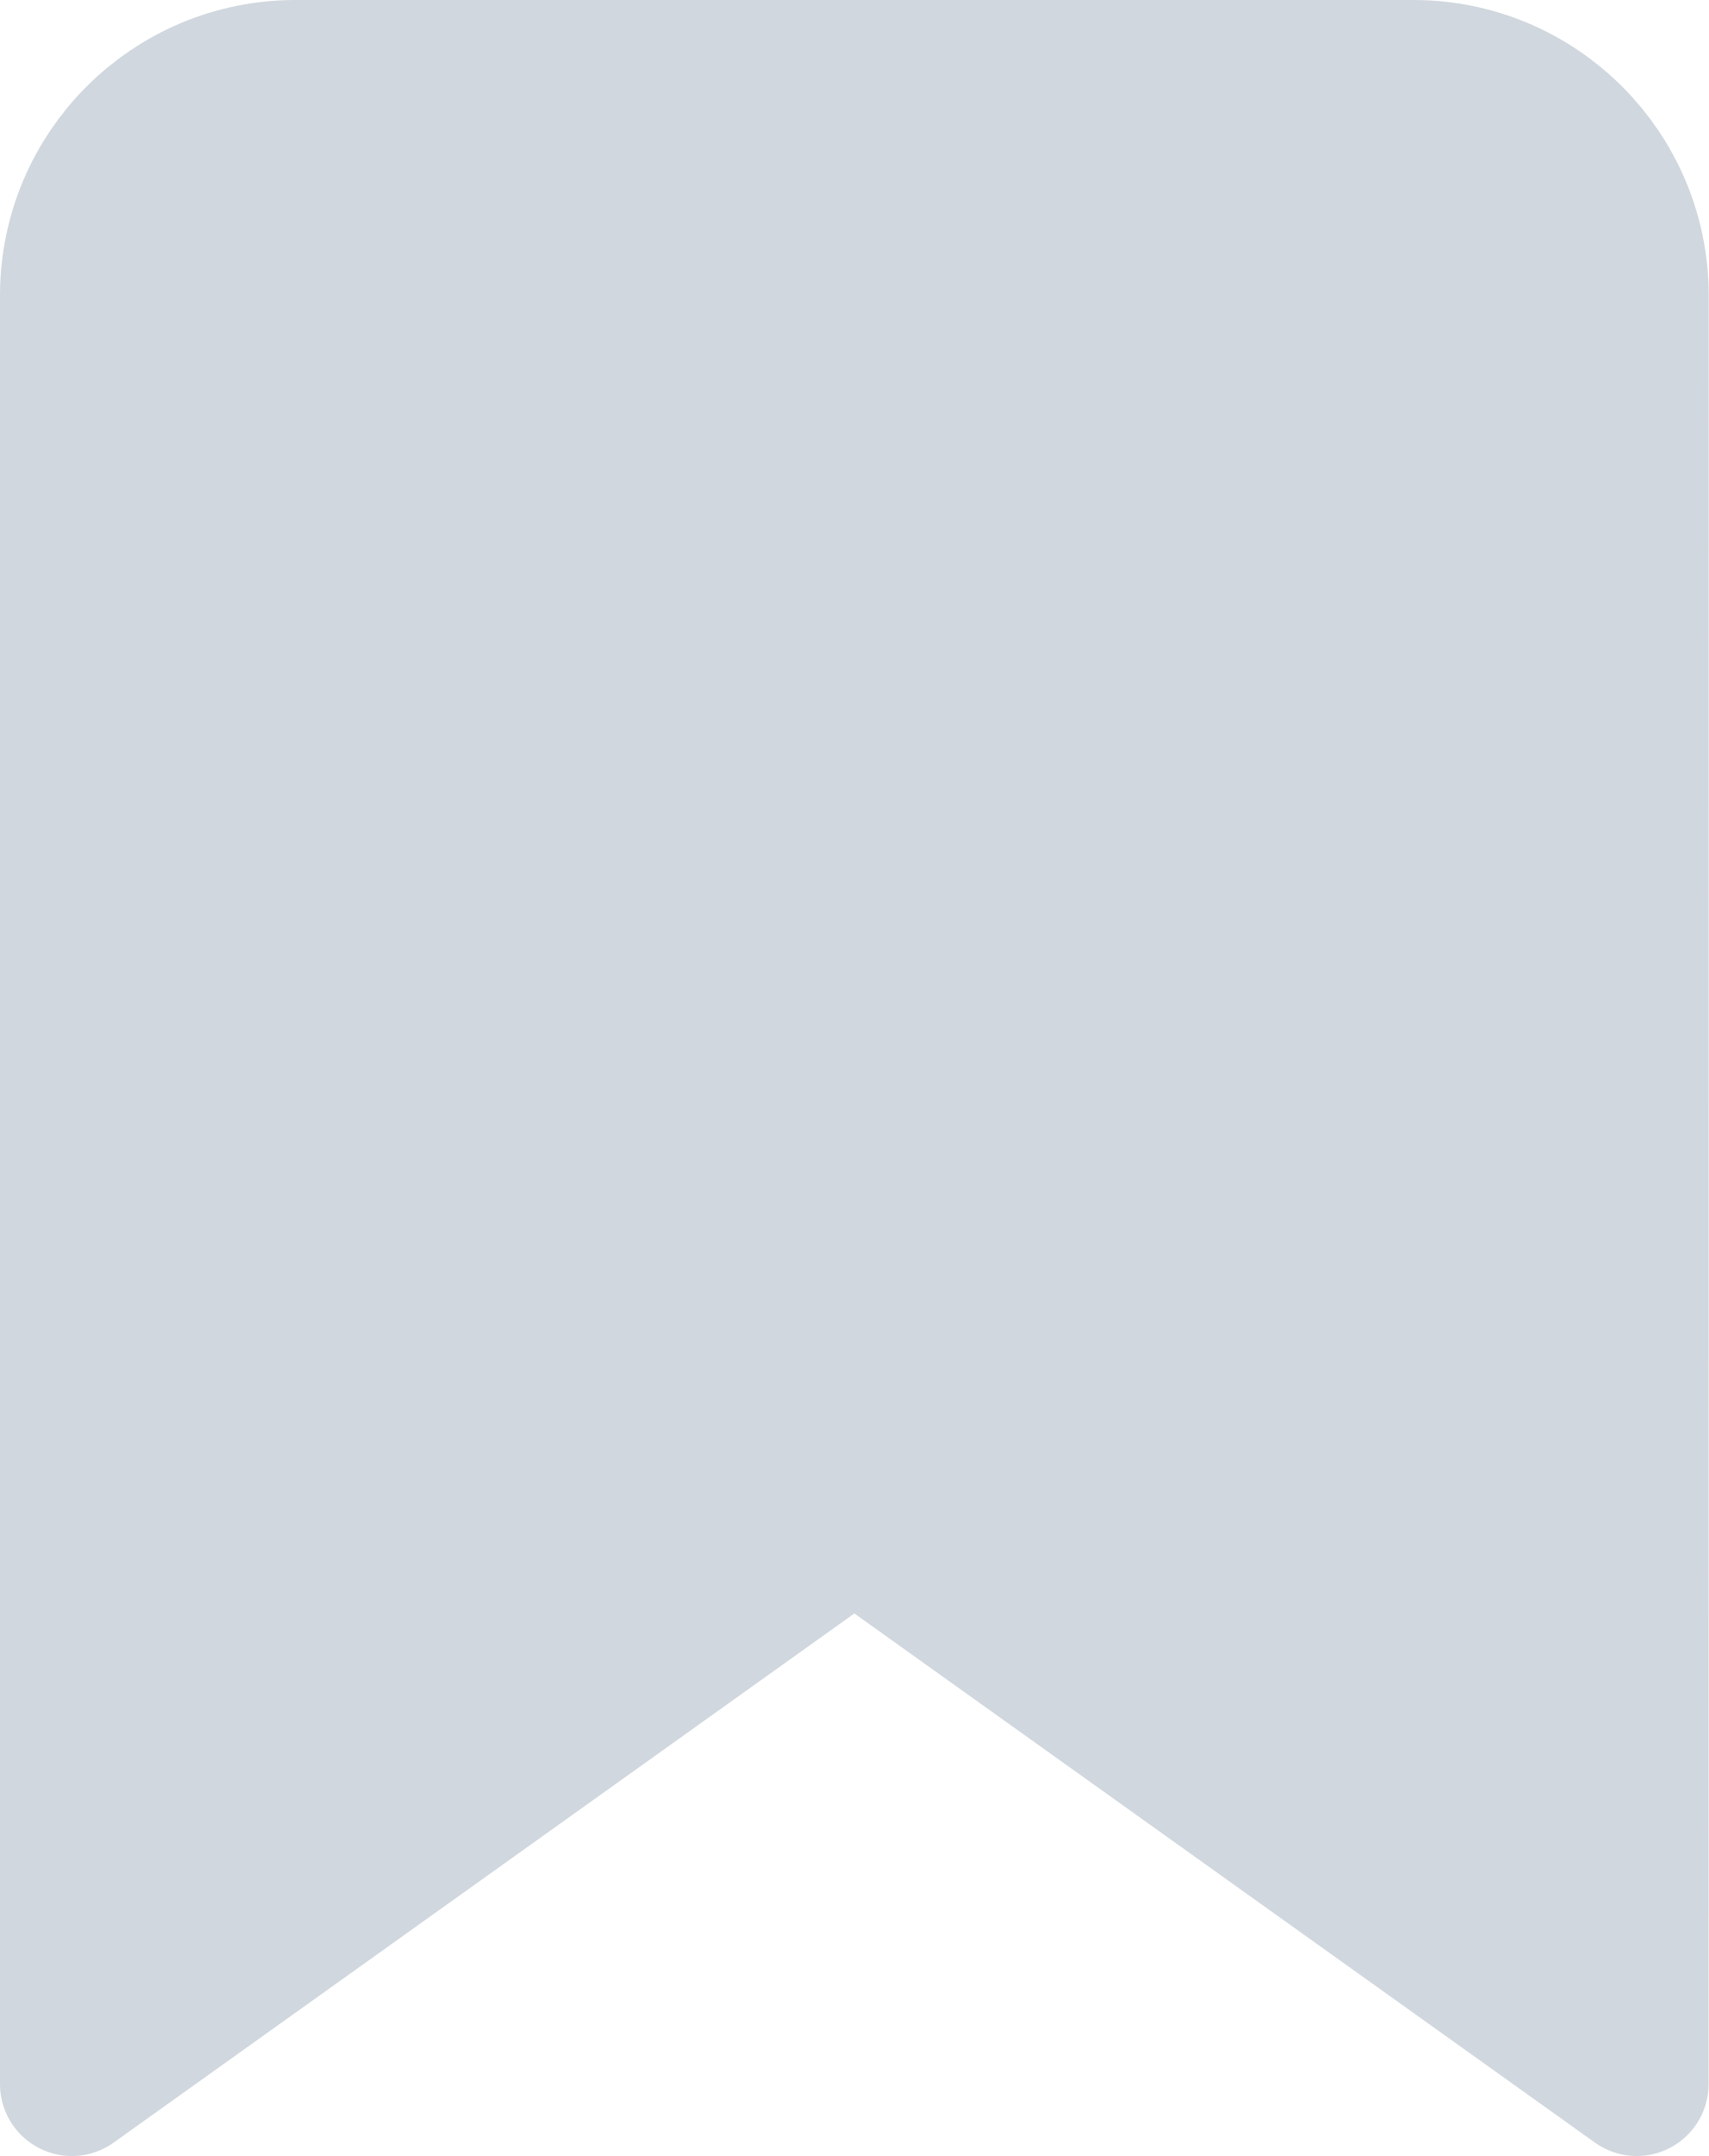
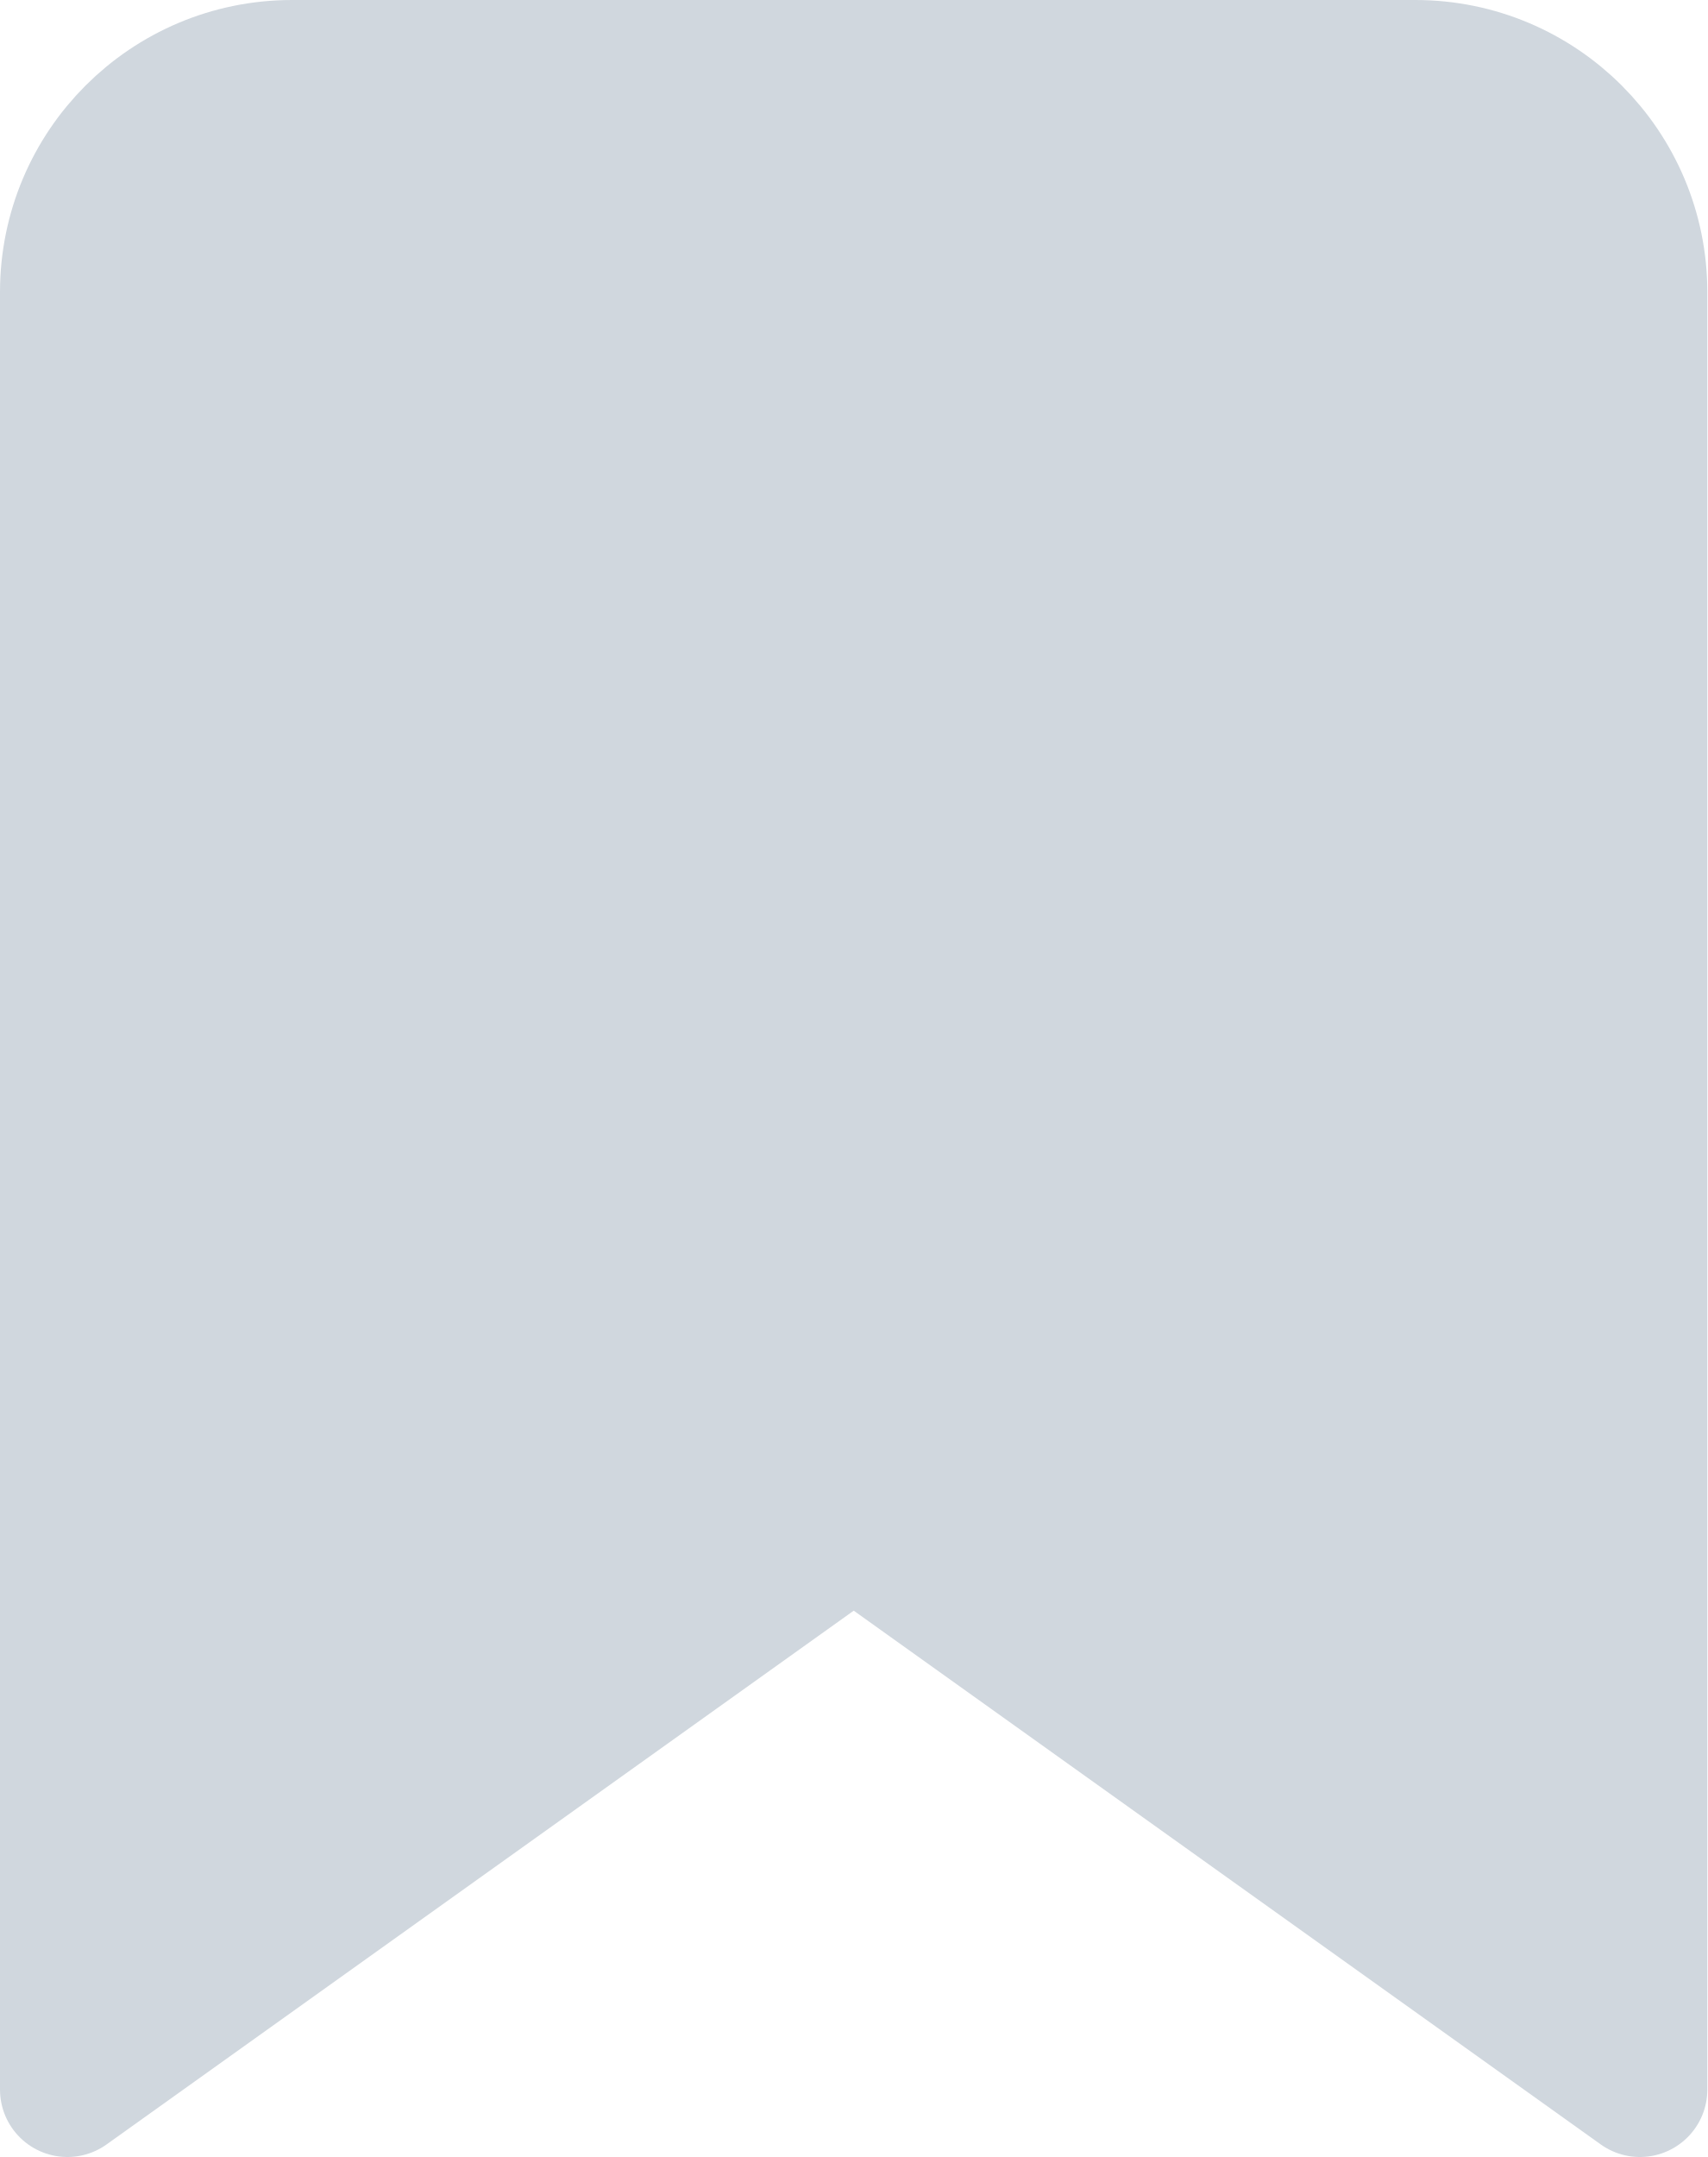
- <svg xmlns="http://www.w3.org/2000/svg" width="11.889" height="15">
-   <path d="m11.389 14.5-5.444-3.889L.5 14.5V2.056A1.556 1.556 0 0 1 2.056.5h7.778a1.556 1.556 0 0 1 1.556 1.556Z" fill="#d0d7de" stroke="#d0d7de" stroke-linecap="round" stroke-linejoin="round" />
+ <svg xmlns="http://www.w3.org/2000/svg" width="12.668" height="16" viewBox="0 0 12.668 16">
+   <path id="favorited" d="M12.167,15.5,6.334,11.333.5,15.5V2.167A1.667,1.667,0,0,1,2.167.5H10.5a1.667,1.667,0,0,1,1.667,1.667Z" fill="#d0d7de" stroke="#d0d7de" stroke-linecap="round" stroke-linejoin="round" stroke-width="1" />
</svg>
